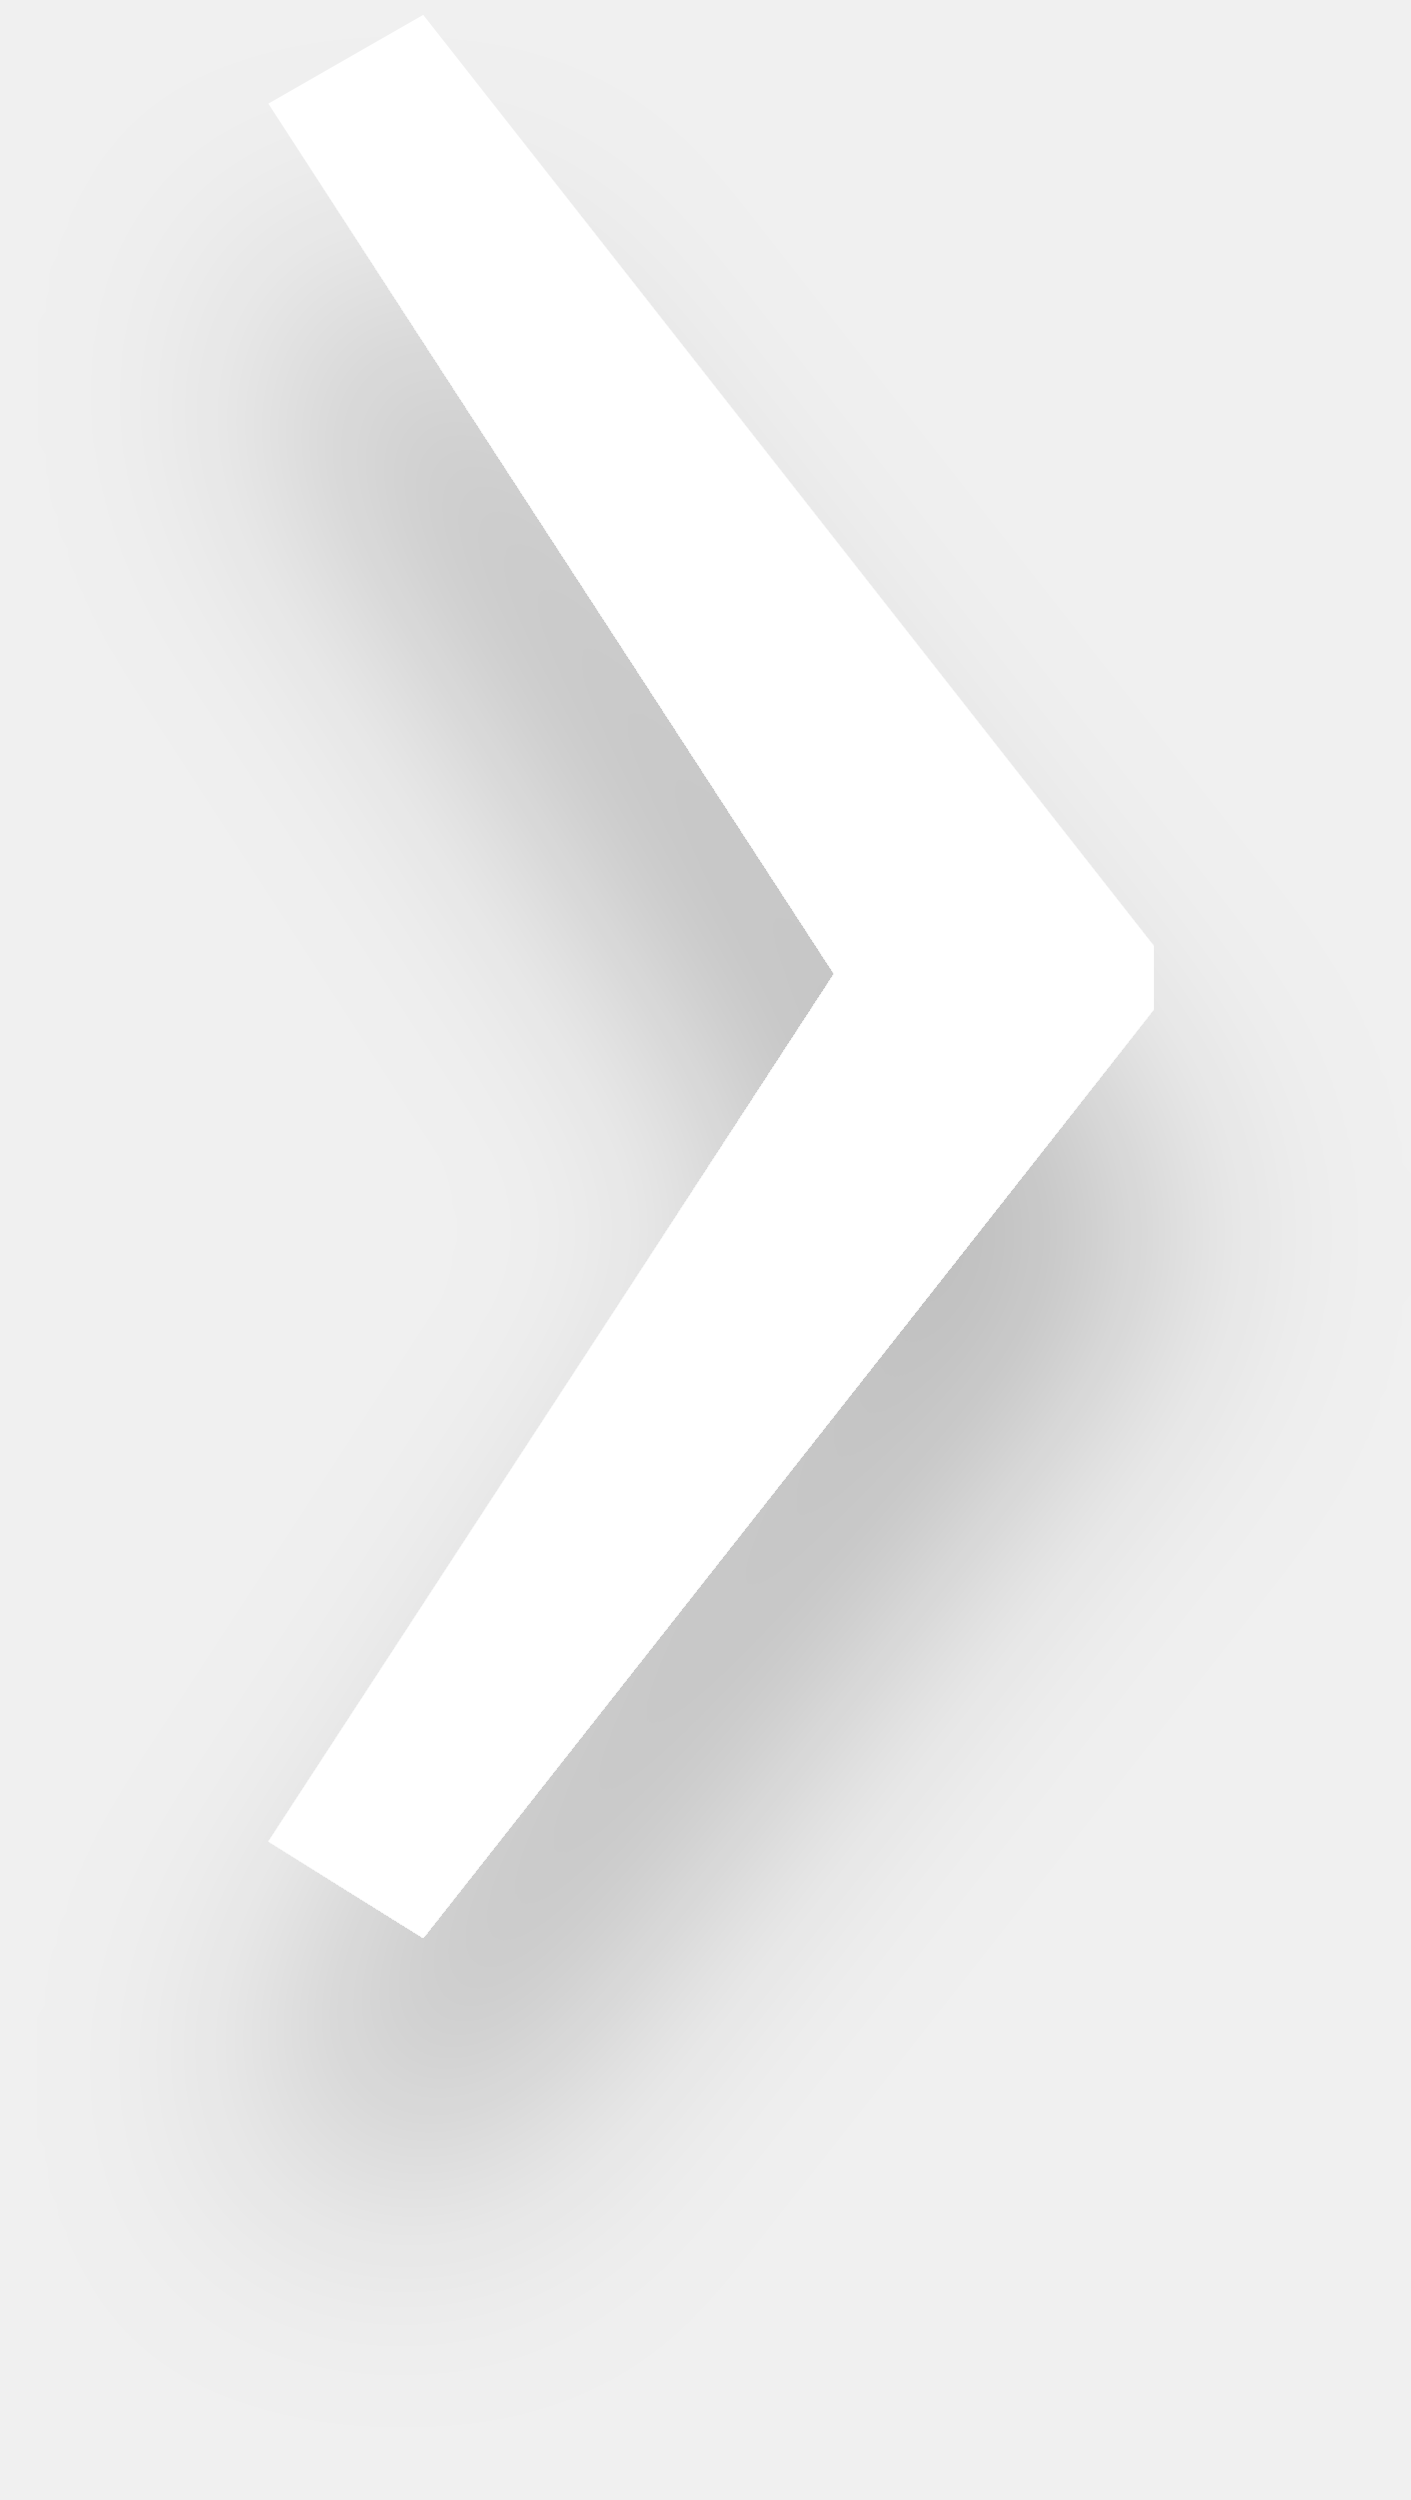
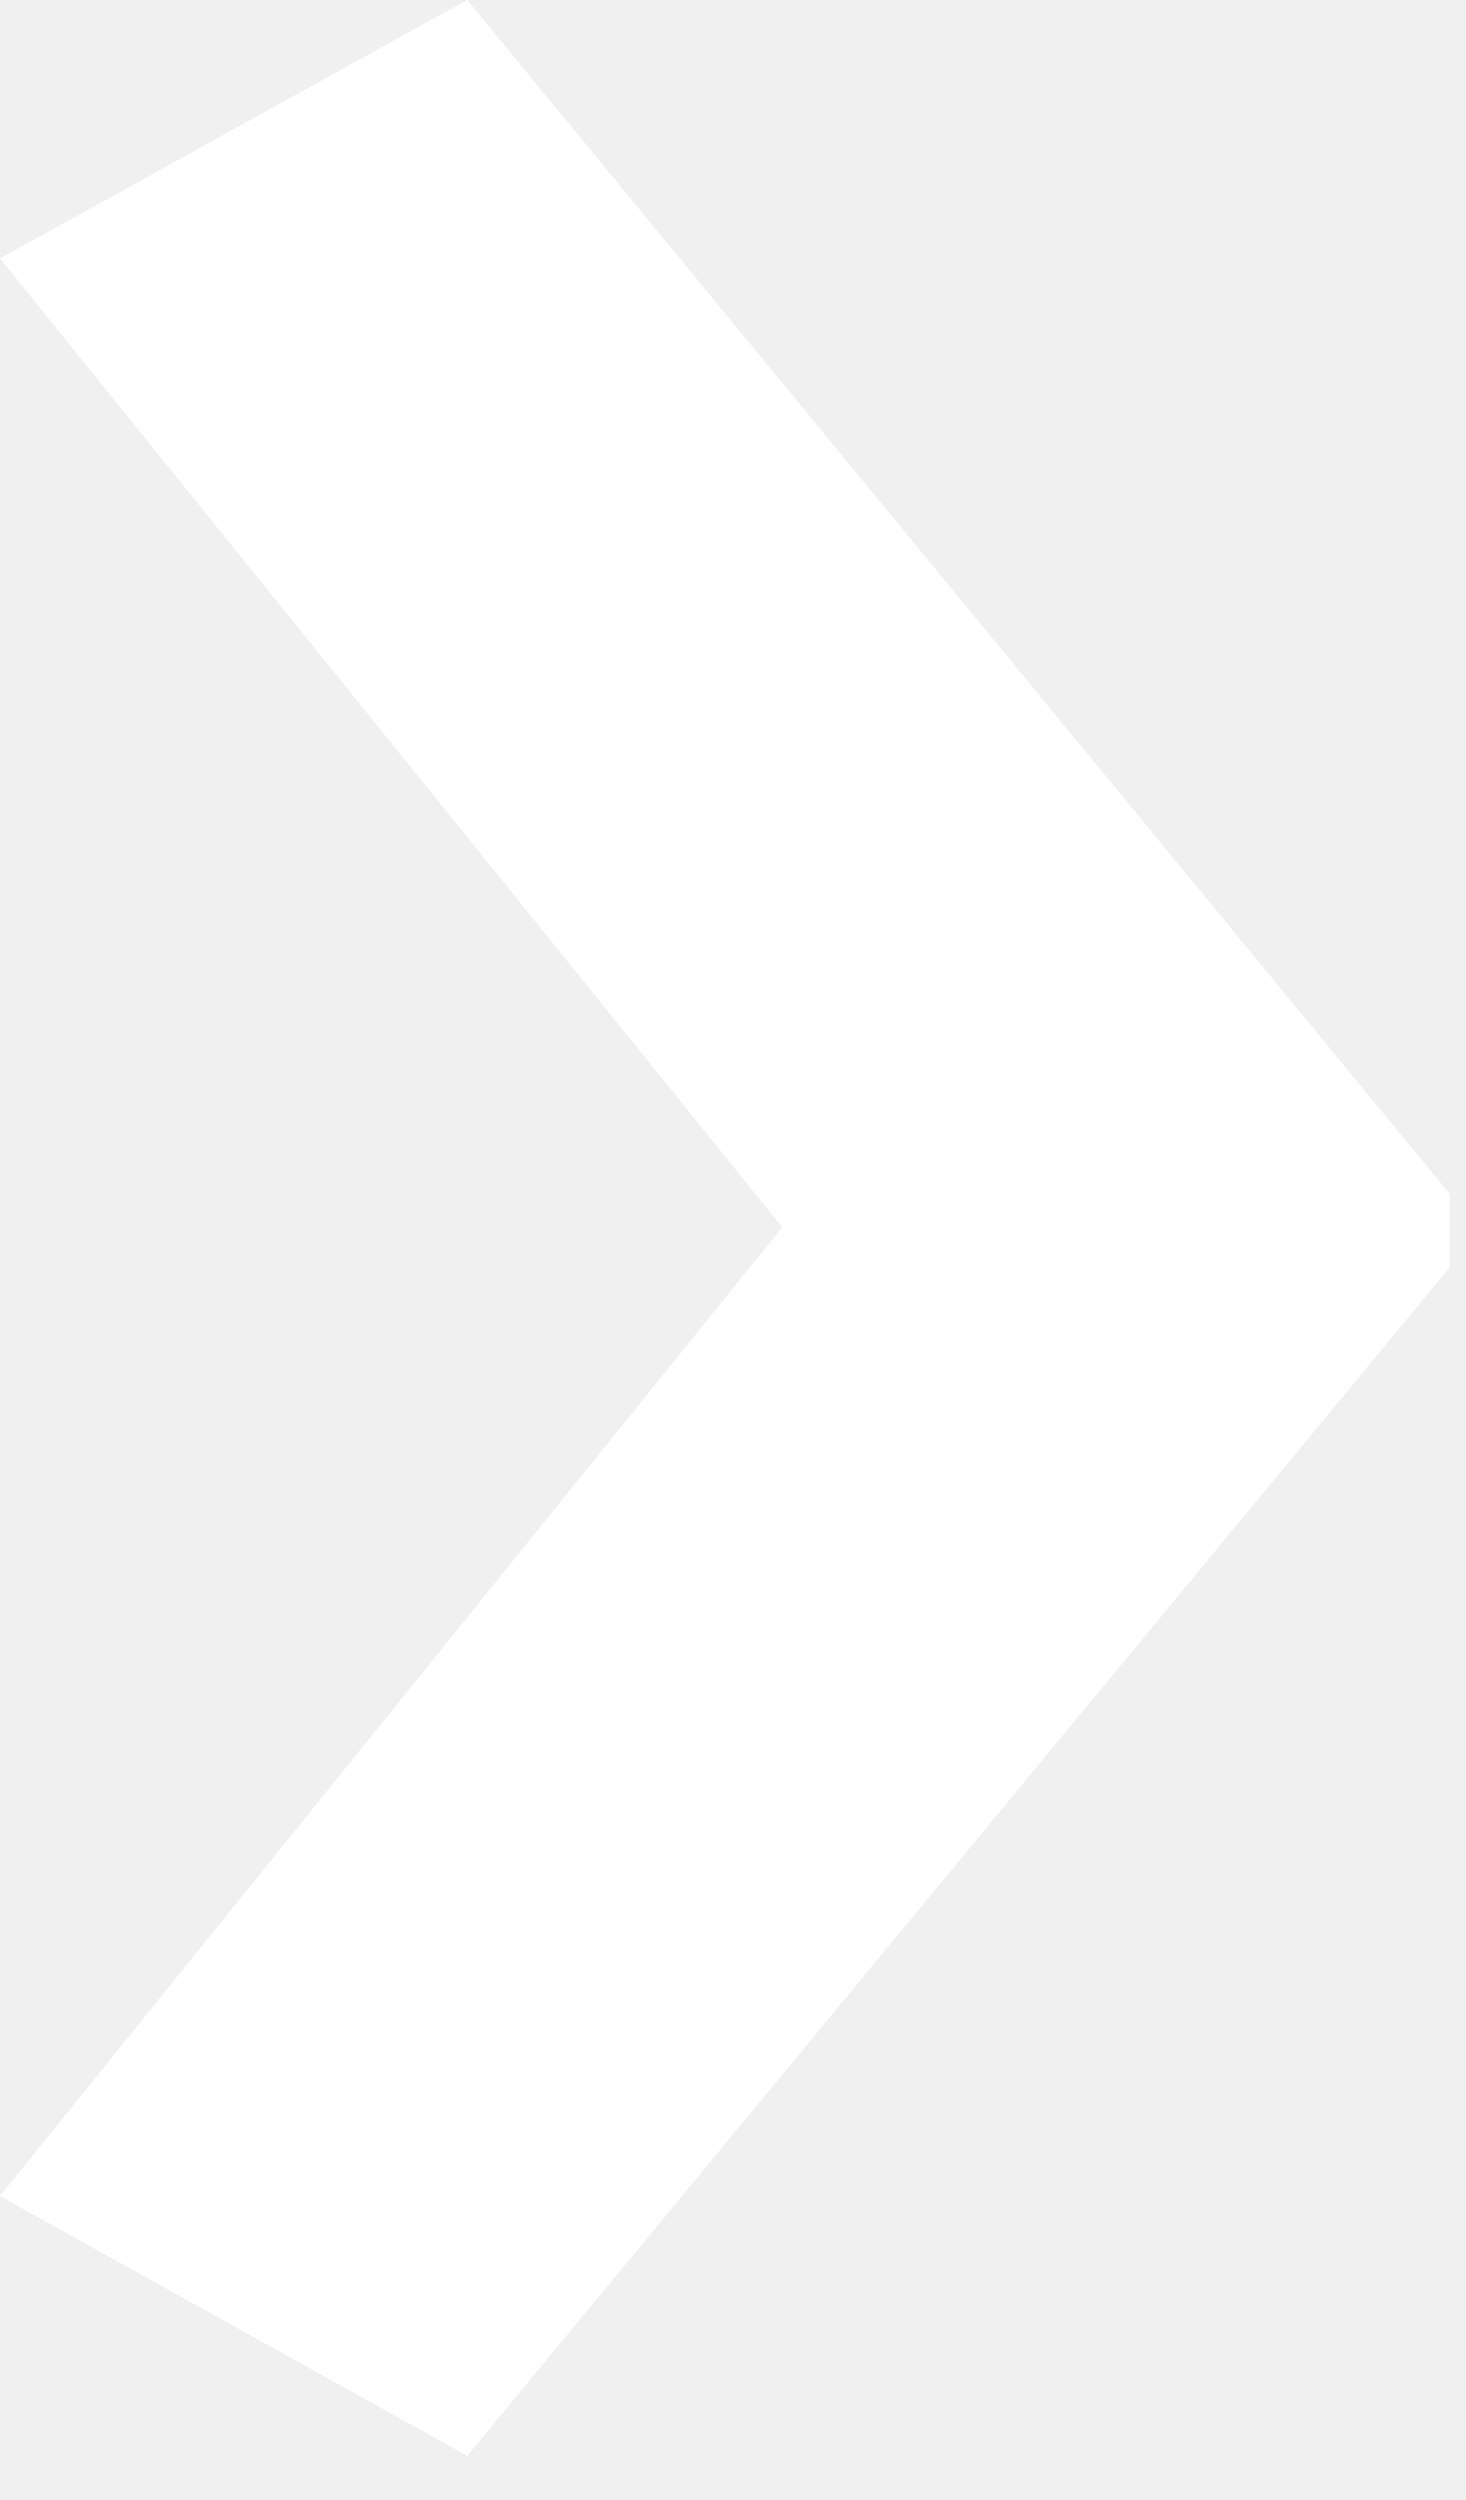
- <svg xmlns="http://www.w3.org/2000/svg" width="22" height="39" viewBox="0 0 22 39" fill="none">
-   <g filter="url(#filter0_d_370_81)">
-     <path d="M6.602 0.232L18 14.757V15.747L6.602 30.232L4.187 28.728L13.013 15.193L4.187 1.617L6.602 0.232Z" fill="white" />
+ <svg xmlns="http://www.w3.org/2000/svg" width="100%" height="100%" viewBox="0 0 17 29" version="1.1" xml:space="preserve" style="fill-rule:evenodd;clip-rule:evenodd;stroke-linejoin:round;stroke-miterlimit:2;">
+   <g>
+     <path d="M16.817,13.851l-11.398,-13.851l-5.419,2.998l9.074,11.238l-9.074,11.238l5.419,3.014l11.398,-13.787l0,-0.85Z" style="fill:#fff;fill-rule:nonzero;" />
  </g>
-   <defs>
-     <filter id="filter0_d_370_81" x="0.187" y="0.232" width="21.813" height="38" filterUnits="userSpaceOnUse" color-interpolation-filters="sRGB">
-       <feFlood flood-opacity="0" result="BackgroundImageFix" />
-       <feColorMatrix in="SourceAlpha" type="matrix" values="0 0 0 0 0 0 0 0 0 0 0 0 0 0 0 0 0 0 127 0" result="hardAlpha" />
-       <feOffset dy="4" />
-       <feGaussianBlur stdDeviation="2" />
-       <feComposite in2="hardAlpha" operator="out" />
-       <feColorMatrix type="matrix" values="0 0 0 0 0 0 0 0 0 0 0 0 0 0 0 0 0 0 0.25 0" />
-       <feBlend mode="normal" in2="BackgroundImageFix" result="effect1_dropShadow_370_81" />
-       <feBlend mode="normal" in="SourceGraphic" in2="effect1_dropShadow_370_81" result="shape" />
-     </filter>
-   </defs>
</svg>
